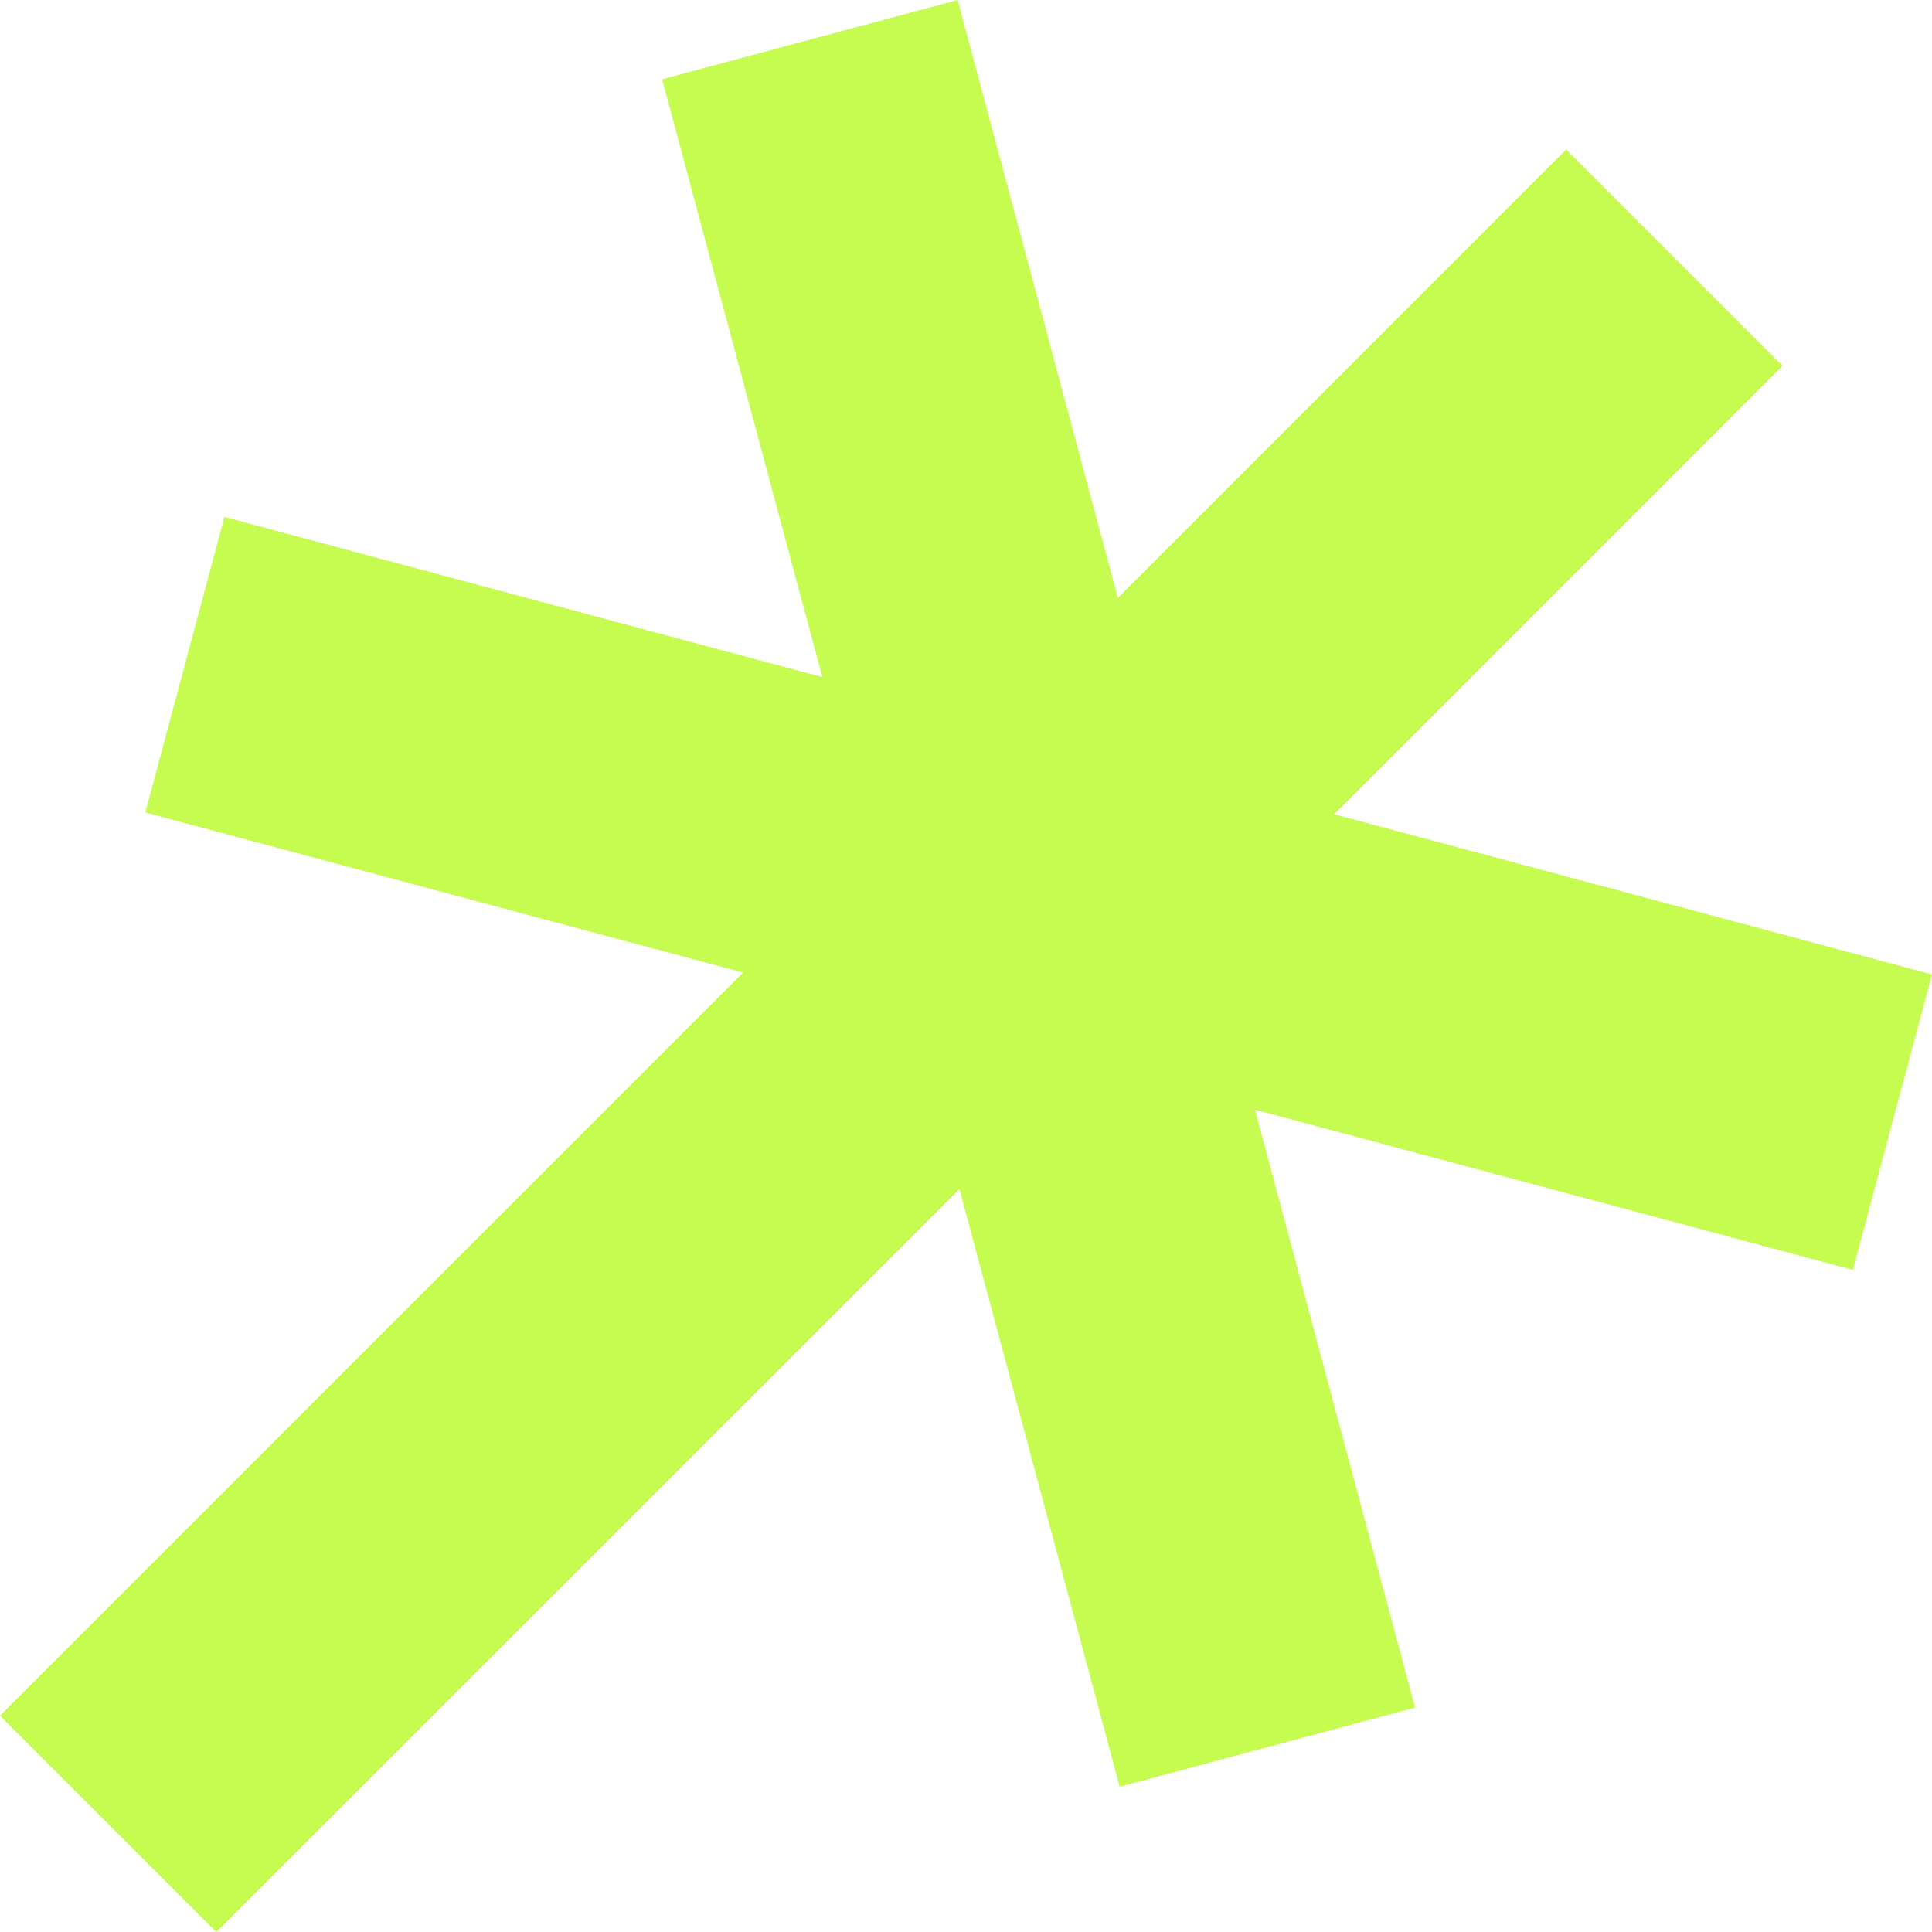
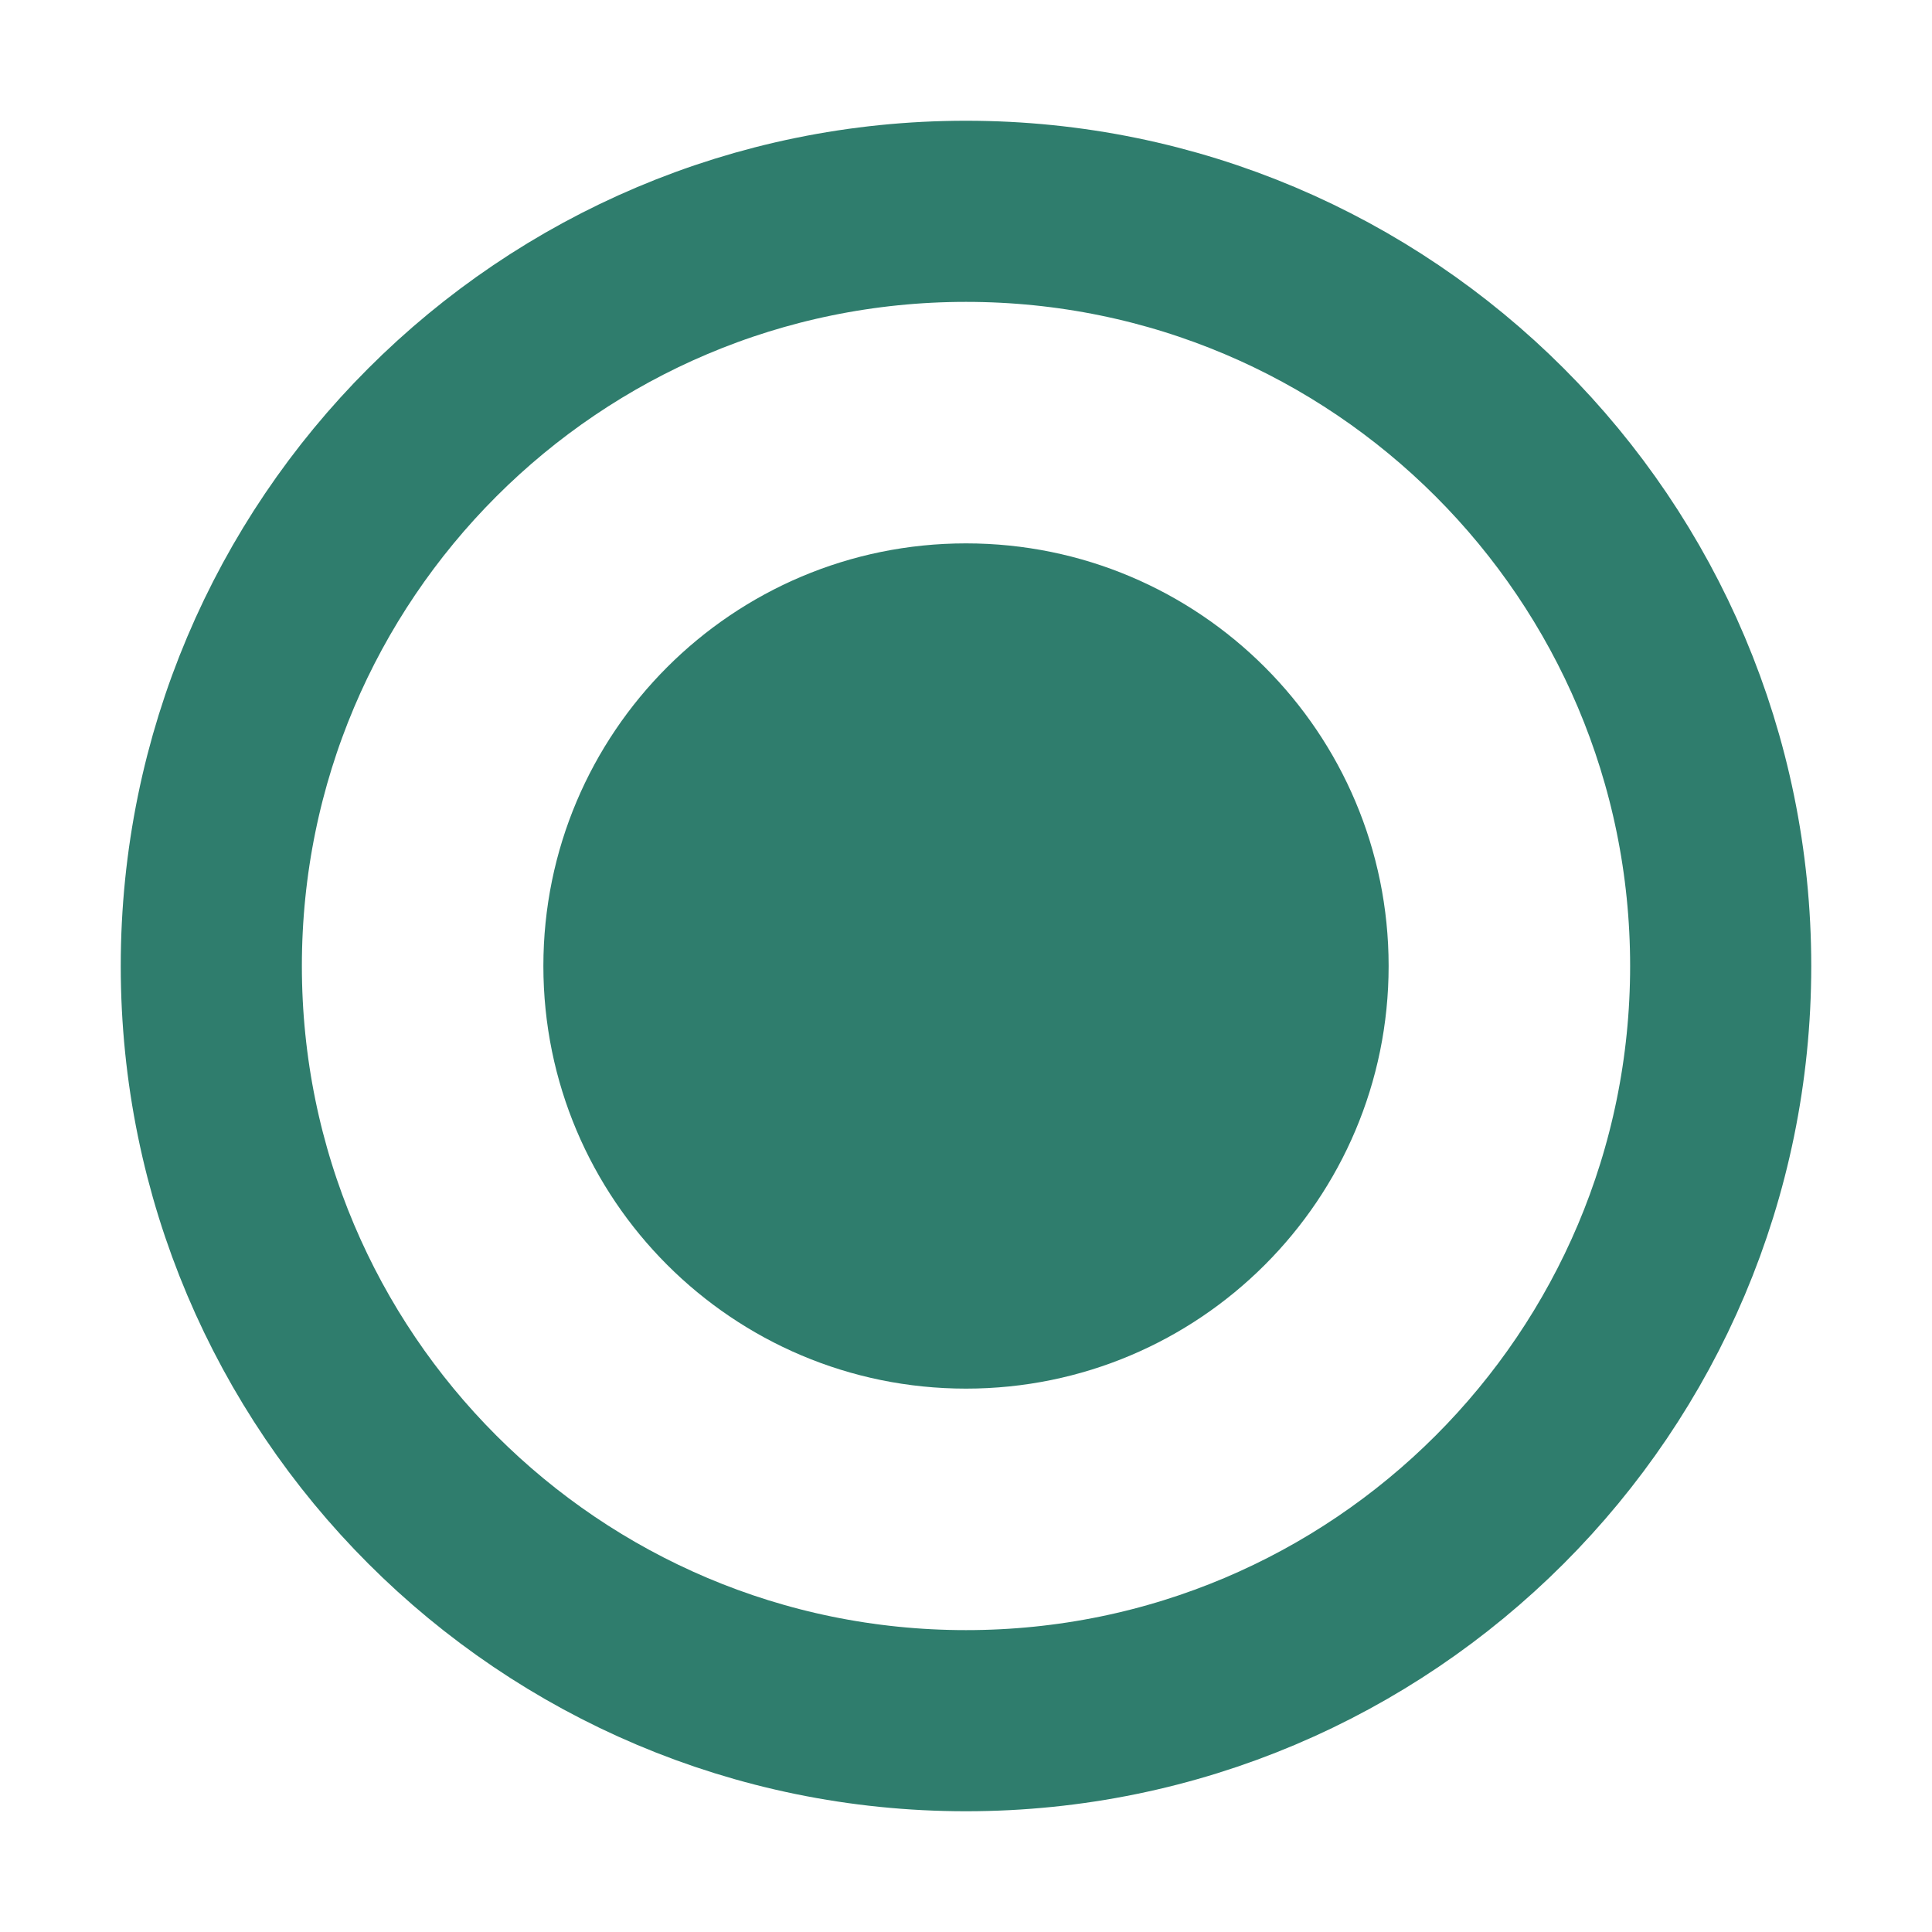
- <svg xmlns="http://www.w3.org/2000/svg" fill="none" viewBox="0 0 180 180">
-   <path d="M172.629 118.314L116.922 103.385L131.841 159.092L104.316 166.463L89.387 110.776L20.154 180L0 159.846L69.234 90.613L13.537 75.694L20.908 48.159L76.615 63.088L61.686 7.381L89.221 0L104.15 55.707L145.917 13.929L166.071 34.083L124.303 75.86L180 90.789L172.629 118.314Z" fill="#c6fb50" />
+ <svg xmlns="http://www.w3.org/2000/svg" viewBox="0 0 32 32">
+   <circle cx="16" cy="16" r="7" fill="#2F7D6D" />
+   <circle cx="16" cy="16" r="12.5" fill="none" stroke="#2F7D6D" stroke-width="3" />
</svg>
